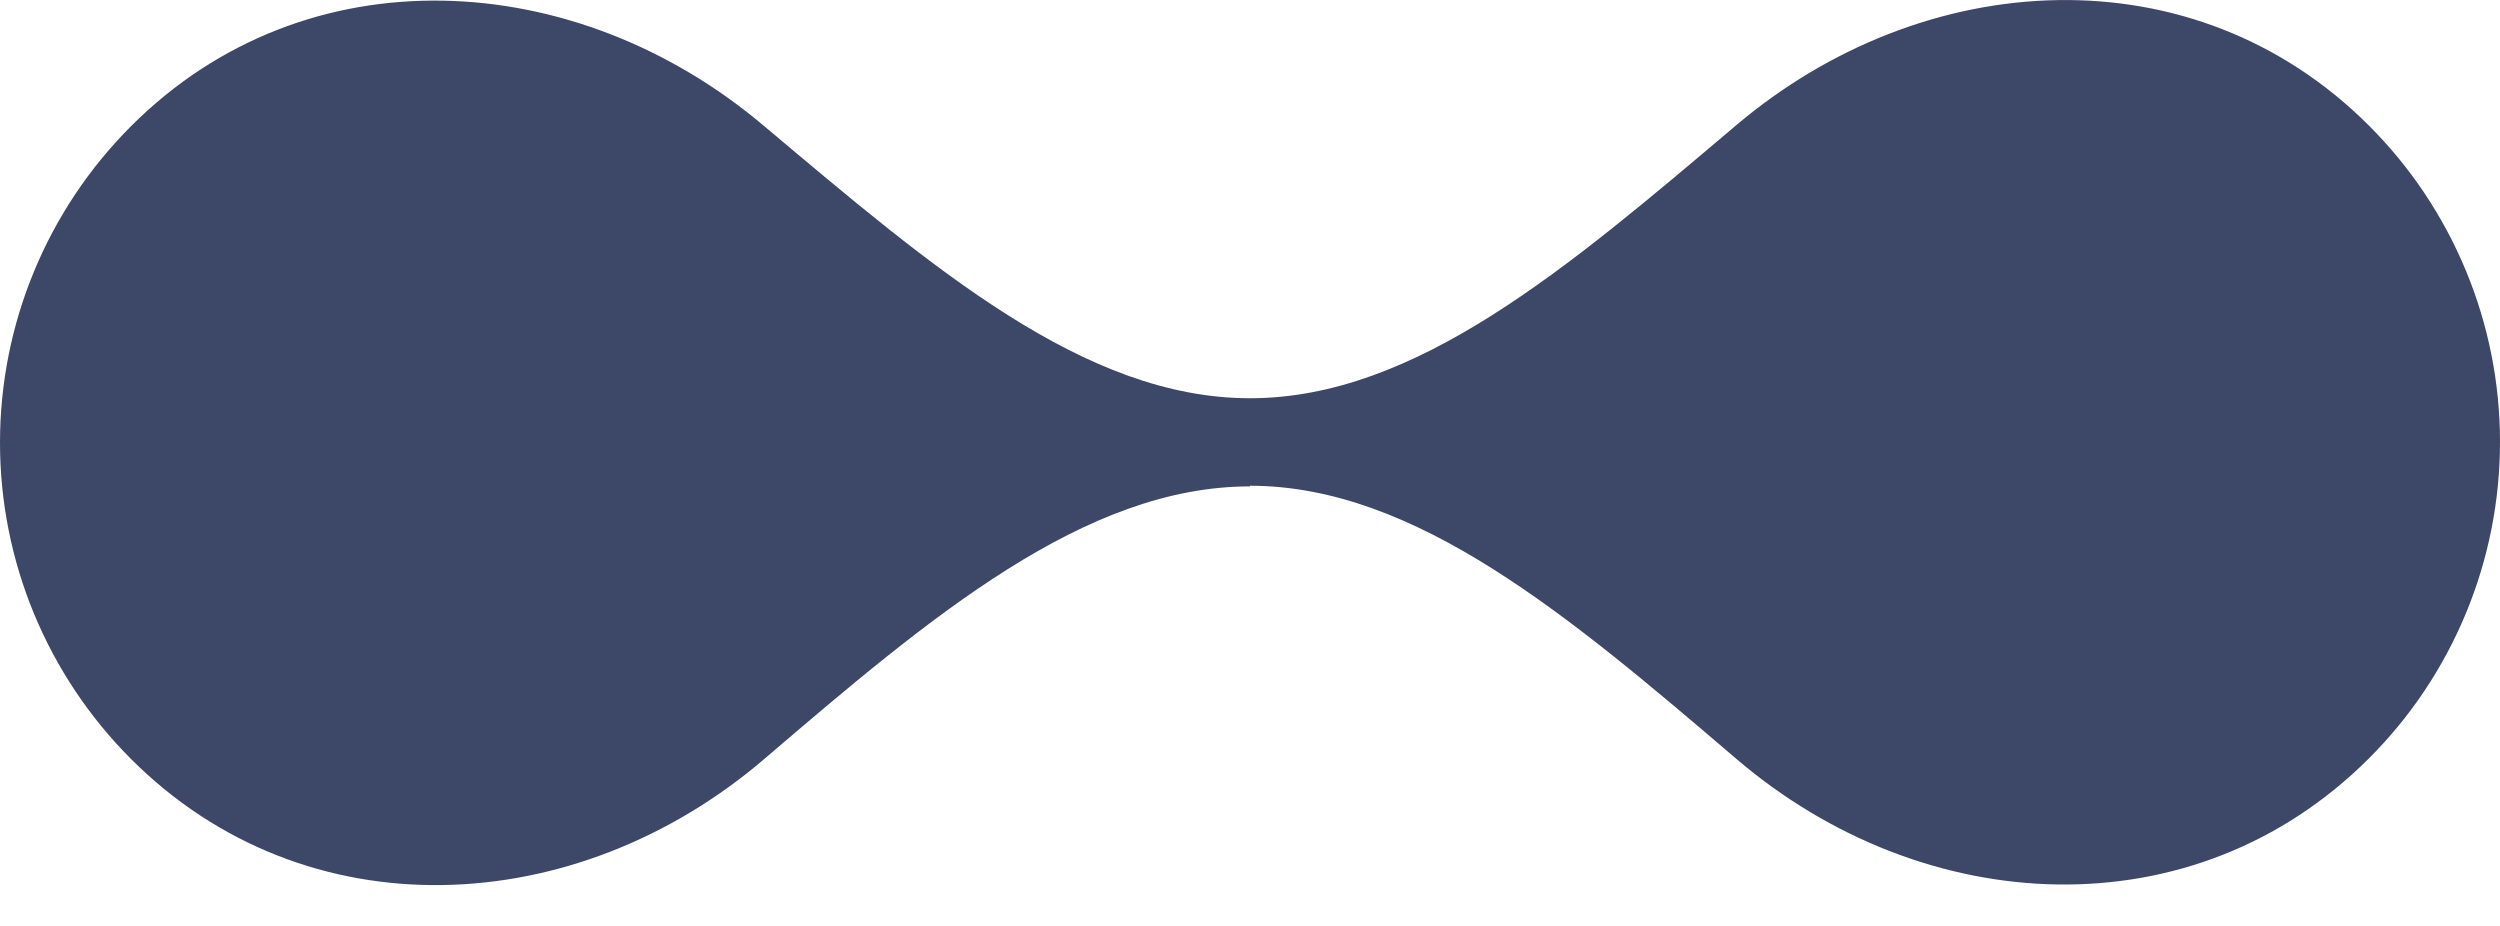
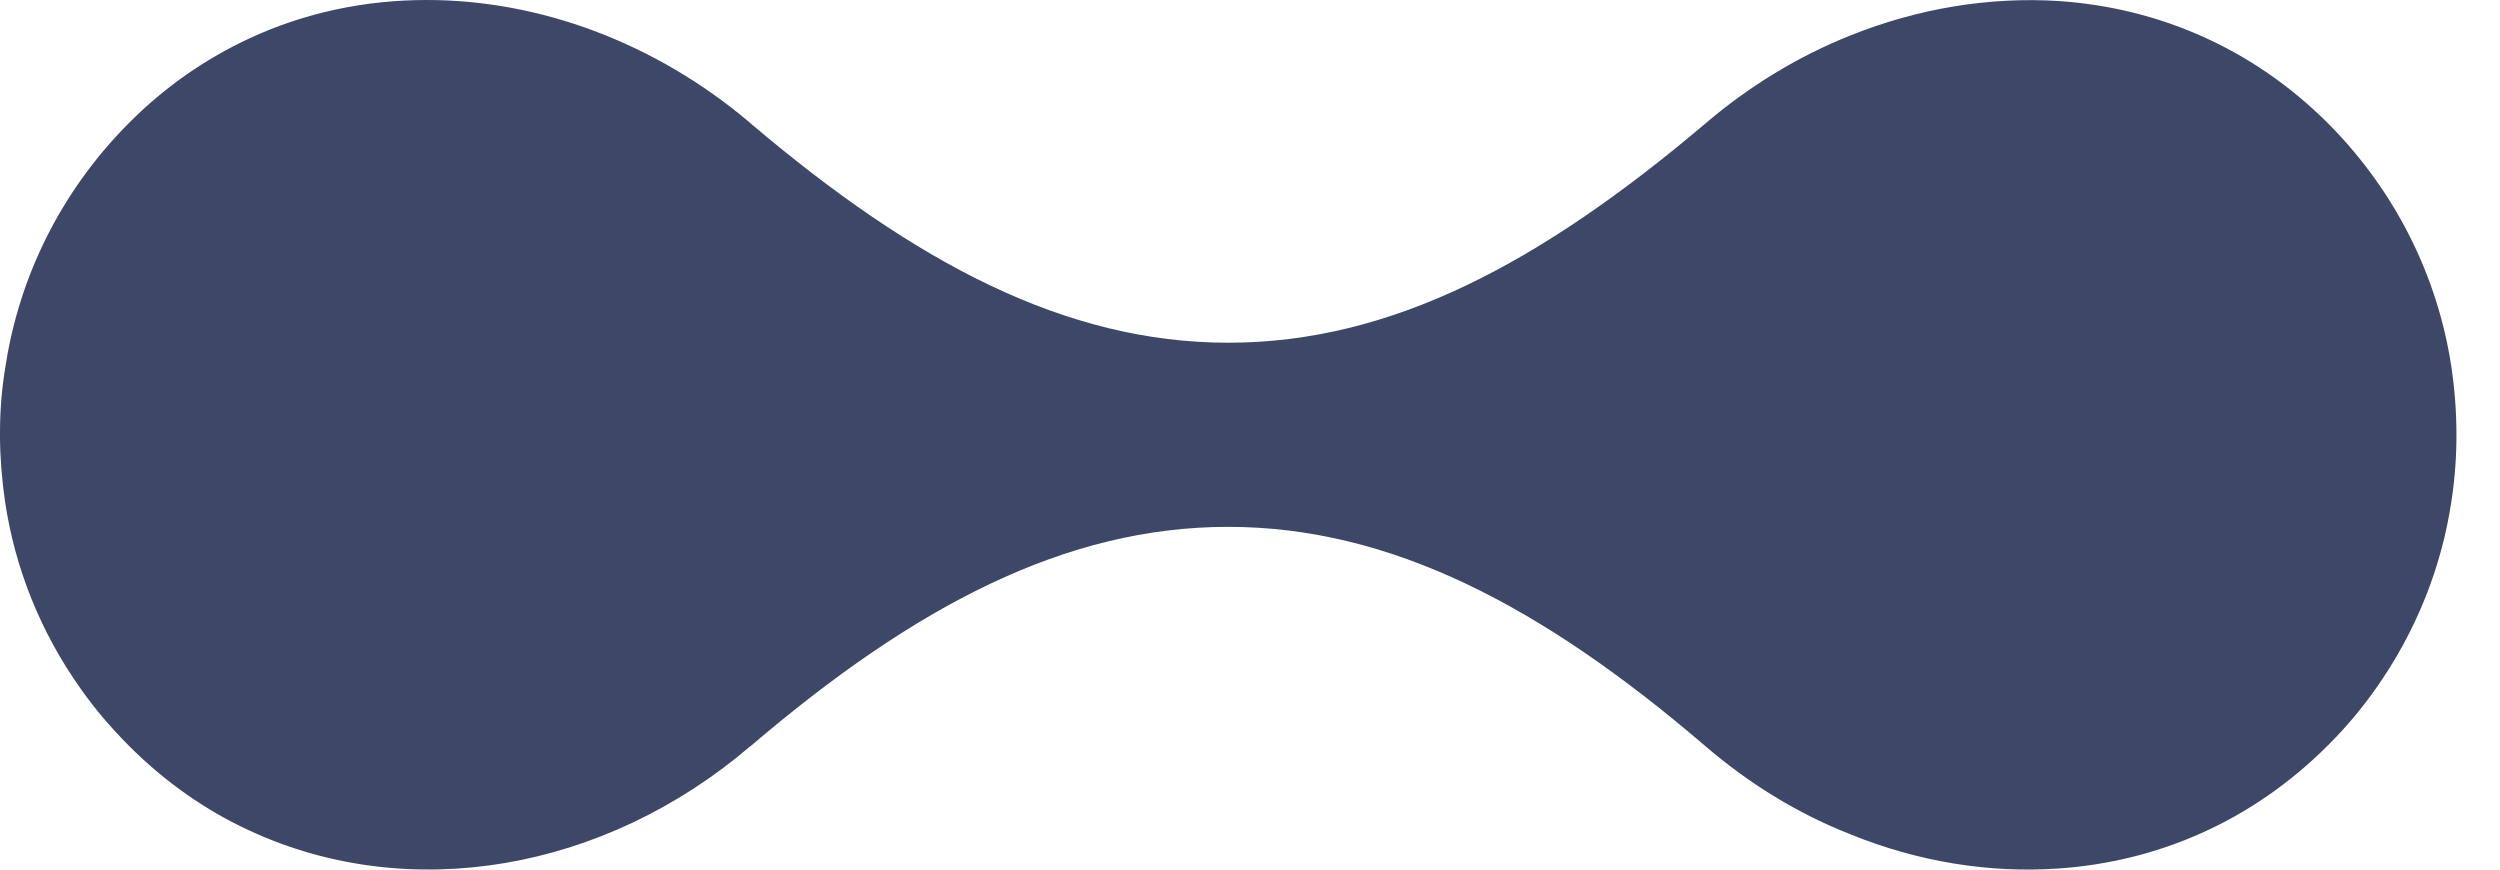
- <svg xmlns="http://www.w3.org/2000/svg" width="27" height="10" viewBox="0 0 27 10" fill="none">
-   <path d="M13.5 5.246C15.283 5.246 16.94 6.646 18.747 8.191C20.781 9.933 23.695 10.079 25.584 8.191C26.033 7.743 26.389 7.21 26.632 6.623C26.875 6.037 27 5.408 27 4.773C27 4.139 26.875 3.51 26.632 2.924C26.389 2.337 26.033 1.804 25.584 1.356C23.695 -0.533 20.781 -0.368 18.747 1.356C16.933 2.891 15.291 4.301 13.5 4.301C11.709 4.301 10.072 2.891 8.253 1.362C6.218 -0.362 3.304 -0.527 1.416 1.362C0.967 1.811 0.611 2.343 0.368 2.93C0.125 3.516 0 4.145 0 4.78C0 5.415 0.125 6.043 0.368 6.63C0.611 7.216 0.967 7.749 1.416 8.198C3.304 10.085 6.218 9.939 8.253 8.198C10.058 6.653 11.716 5.253 13.5 5.253" fill="#3D4767" />
+ <svg xmlns="http://www.w3.org/2000/svg" width="23" height="8" viewBox="0 0 23 8" fill="none">
+   <path fill-rule="evenodd" clip-rule="evenodd" d="M1.185 1.133C1.178 1.14 1.175 1.143 1.168 1.15C0.552 1.776 0.177 2.554 0.052 3.361C0.017 3.566 0 3.771 0 3.983V4.007C0 4.205 0.017 4.407 0.045 4.605C0.135 5.221 0.372 5.818 0.747 6.343C0.869 6.517 1.011 6.683 1.168 6.843C1.175 6.85 1.178 6.853 1.185 6.86C1.522 7.198 1.897 7.458 2.297 7.642C3.768 8.324 5.558 8.011 6.896 6.871C6.899 6.868 6.903 6.864 6.906 6.864C8.419 5.572 9.805 4.847 11.299 4.847C12.79 4.847 14.181 5.571 15.689 6.864C16.099 7.216 16.55 7.49 17.027 7.677C17.646 7.928 18.3 8.035 18.942 7.99C19.843 7.927 20.712 7.562 21.414 6.86C21.421 6.853 21.424 6.85 21.431 6.843C21.587 6.687 21.726 6.52 21.852 6.343C22.227 5.815 22.464 5.217 22.554 4.605C22.617 4.195 22.613 3.774 22.551 3.364C22.426 2.554 22.051 1.779 21.436 1.153C21.429 1.146 21.426 1.143 21.419 1.136C20.721 0.438 19.852 0.073 18.948 0.01C18.303 -0.032 17.646 0.077 17.024 0.326C16.552 0.514 16.096 0.789 15.69 1.136C14.171 2.422 12.799 3.153 11.3 3.153C9.802 3.153 8.419 2.419 6.903 1.133C6.9 1.13 6.896 1.126 6.896 1.126C6.027 0.392 4.967 0 3.927 0C3.364 0 2.808 0.114 2.293 0.354C1.897 0.538 1.519 0.796 1.185 1.133Z" fill="#3D4767" />
</svg>
